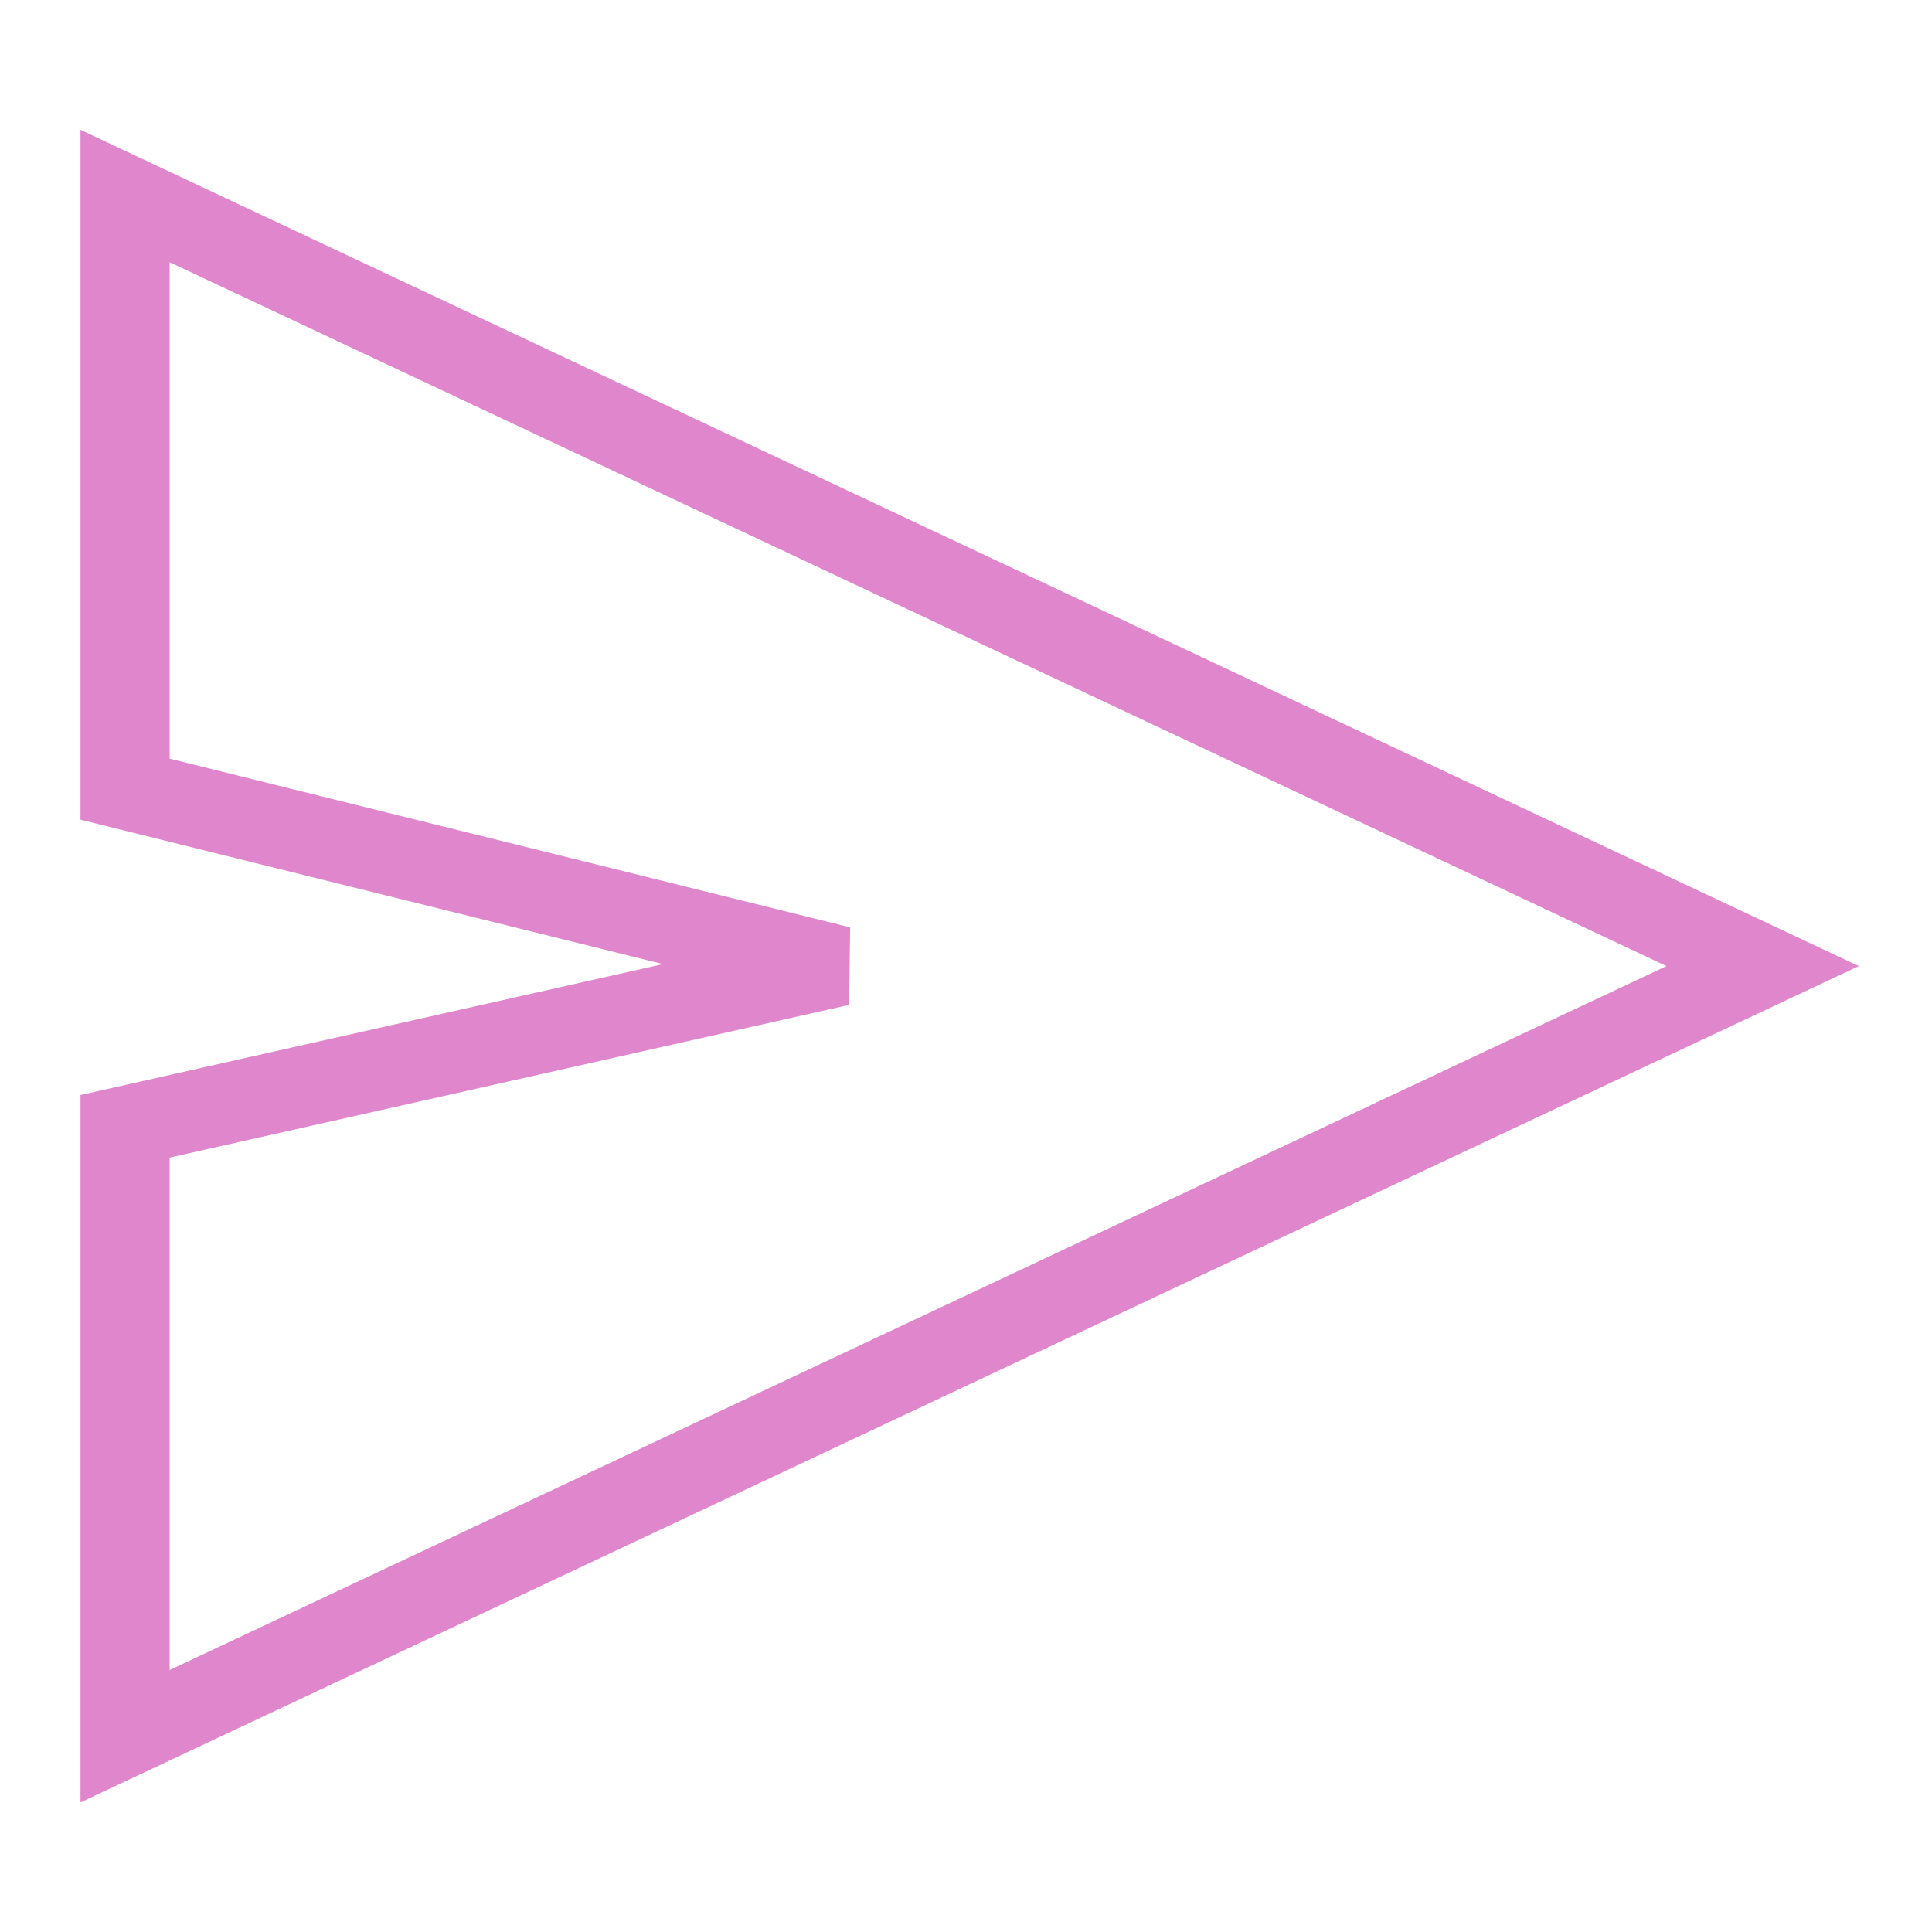
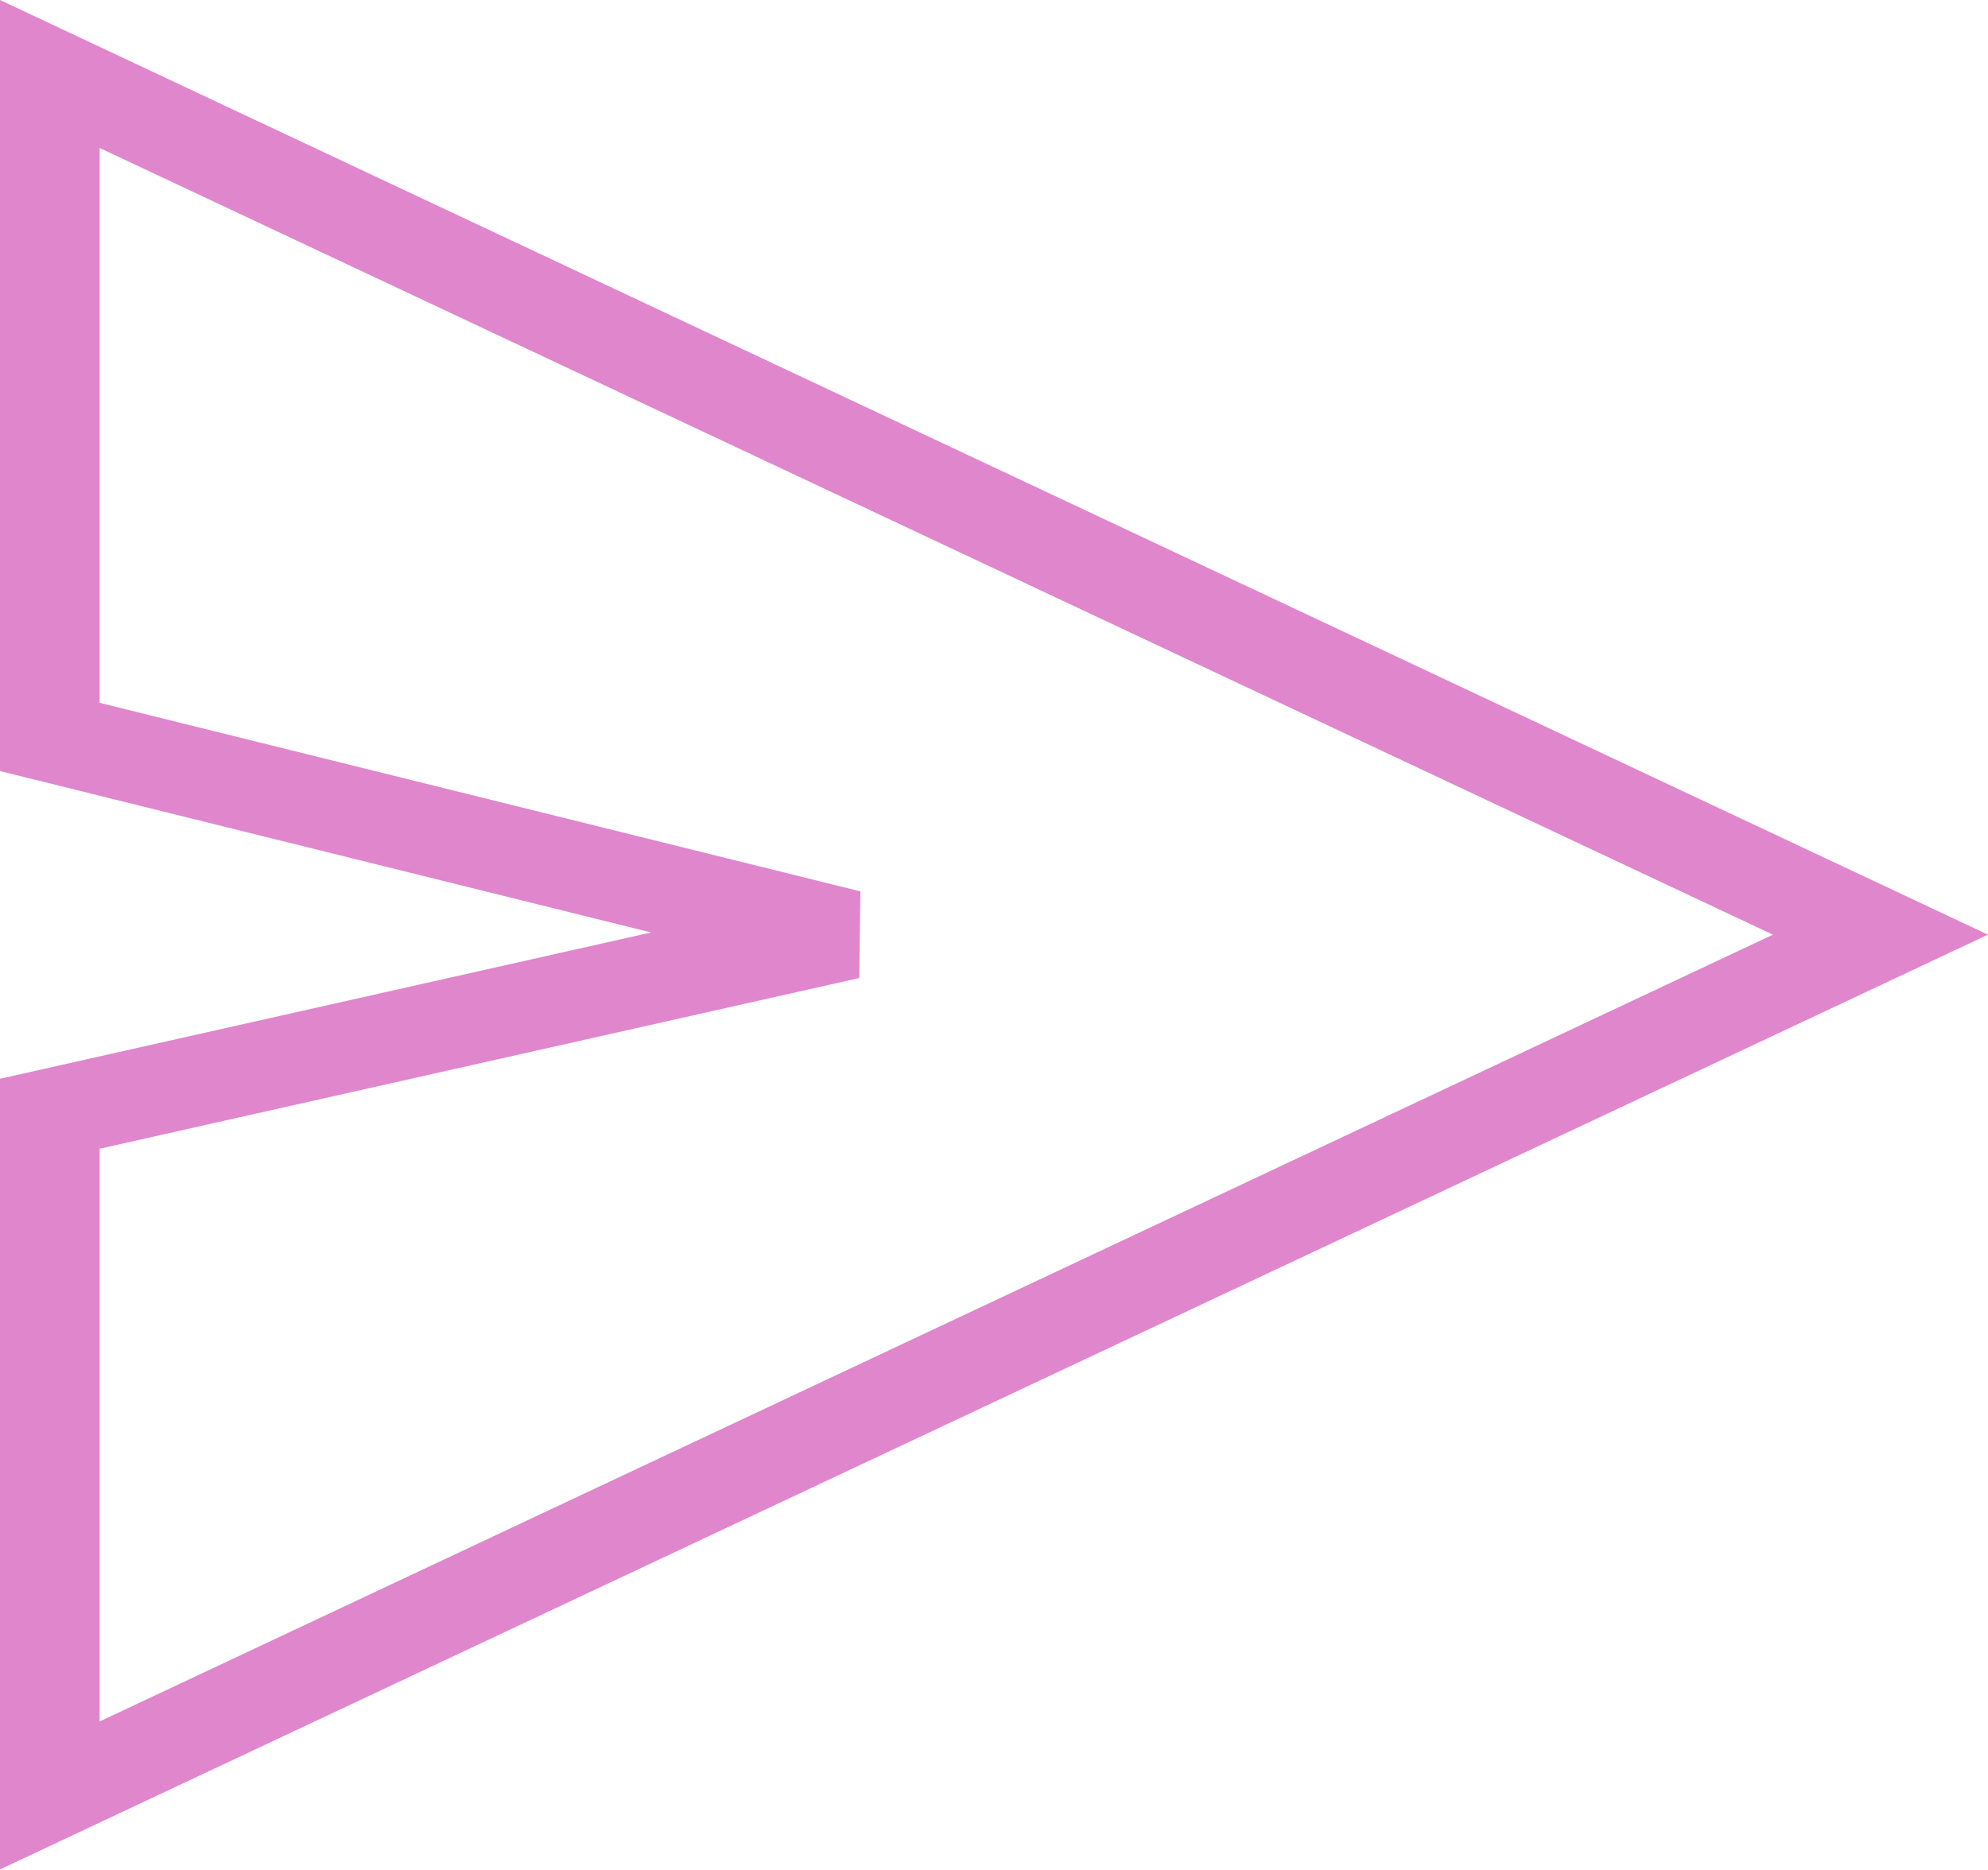
- <svg xmlns="http://www.w3.org/2000/svg" role="img" width="48px" height="48px" viewBox="0 0 24 24" aria-labelledby="sendIconTitle sendIconDesc" stroke="#2329D6" stroke-width="1" stroke-linecap="square" stroke-linejoin="miter" fill="none" color="#2329D6" version="1.1" id="svg6">
+ <svg xmlns="http://www.w3.org/2000/svg" role="img" width="44.181" height="41.553" viewBox="0 0 22.091 20.777" aria-labelledby="sendIconTitle sendIconDesc" stroke="#2329d6" stroke-width="1" stroke-linecap="square" stroke-linejoin="miter" fill="none" color="#2329d6" version="1.1" id="svg6">
  <defs id="defs10" />
-   <polygon points="3,14 11,12 3,9.794 3,2.394 21.368,12.001 3,21.609 " id="polygon4" style="stroke:#e086cc;stroke-opacity:1" transform="matrix(1.107476,0,0,0.9956939,-1.76869,0.05167901)" />
+   <polygon points="3,9.794 3,2.394 21.368,12.001 3,21.609 3,14 11,12 " id="polygon4" style="stroke:#e086cc;stroke-opacity:1" transform="matrix(1.107476,0,0,0.9956939,-2.76869,-1.561472)" />
</svg>
